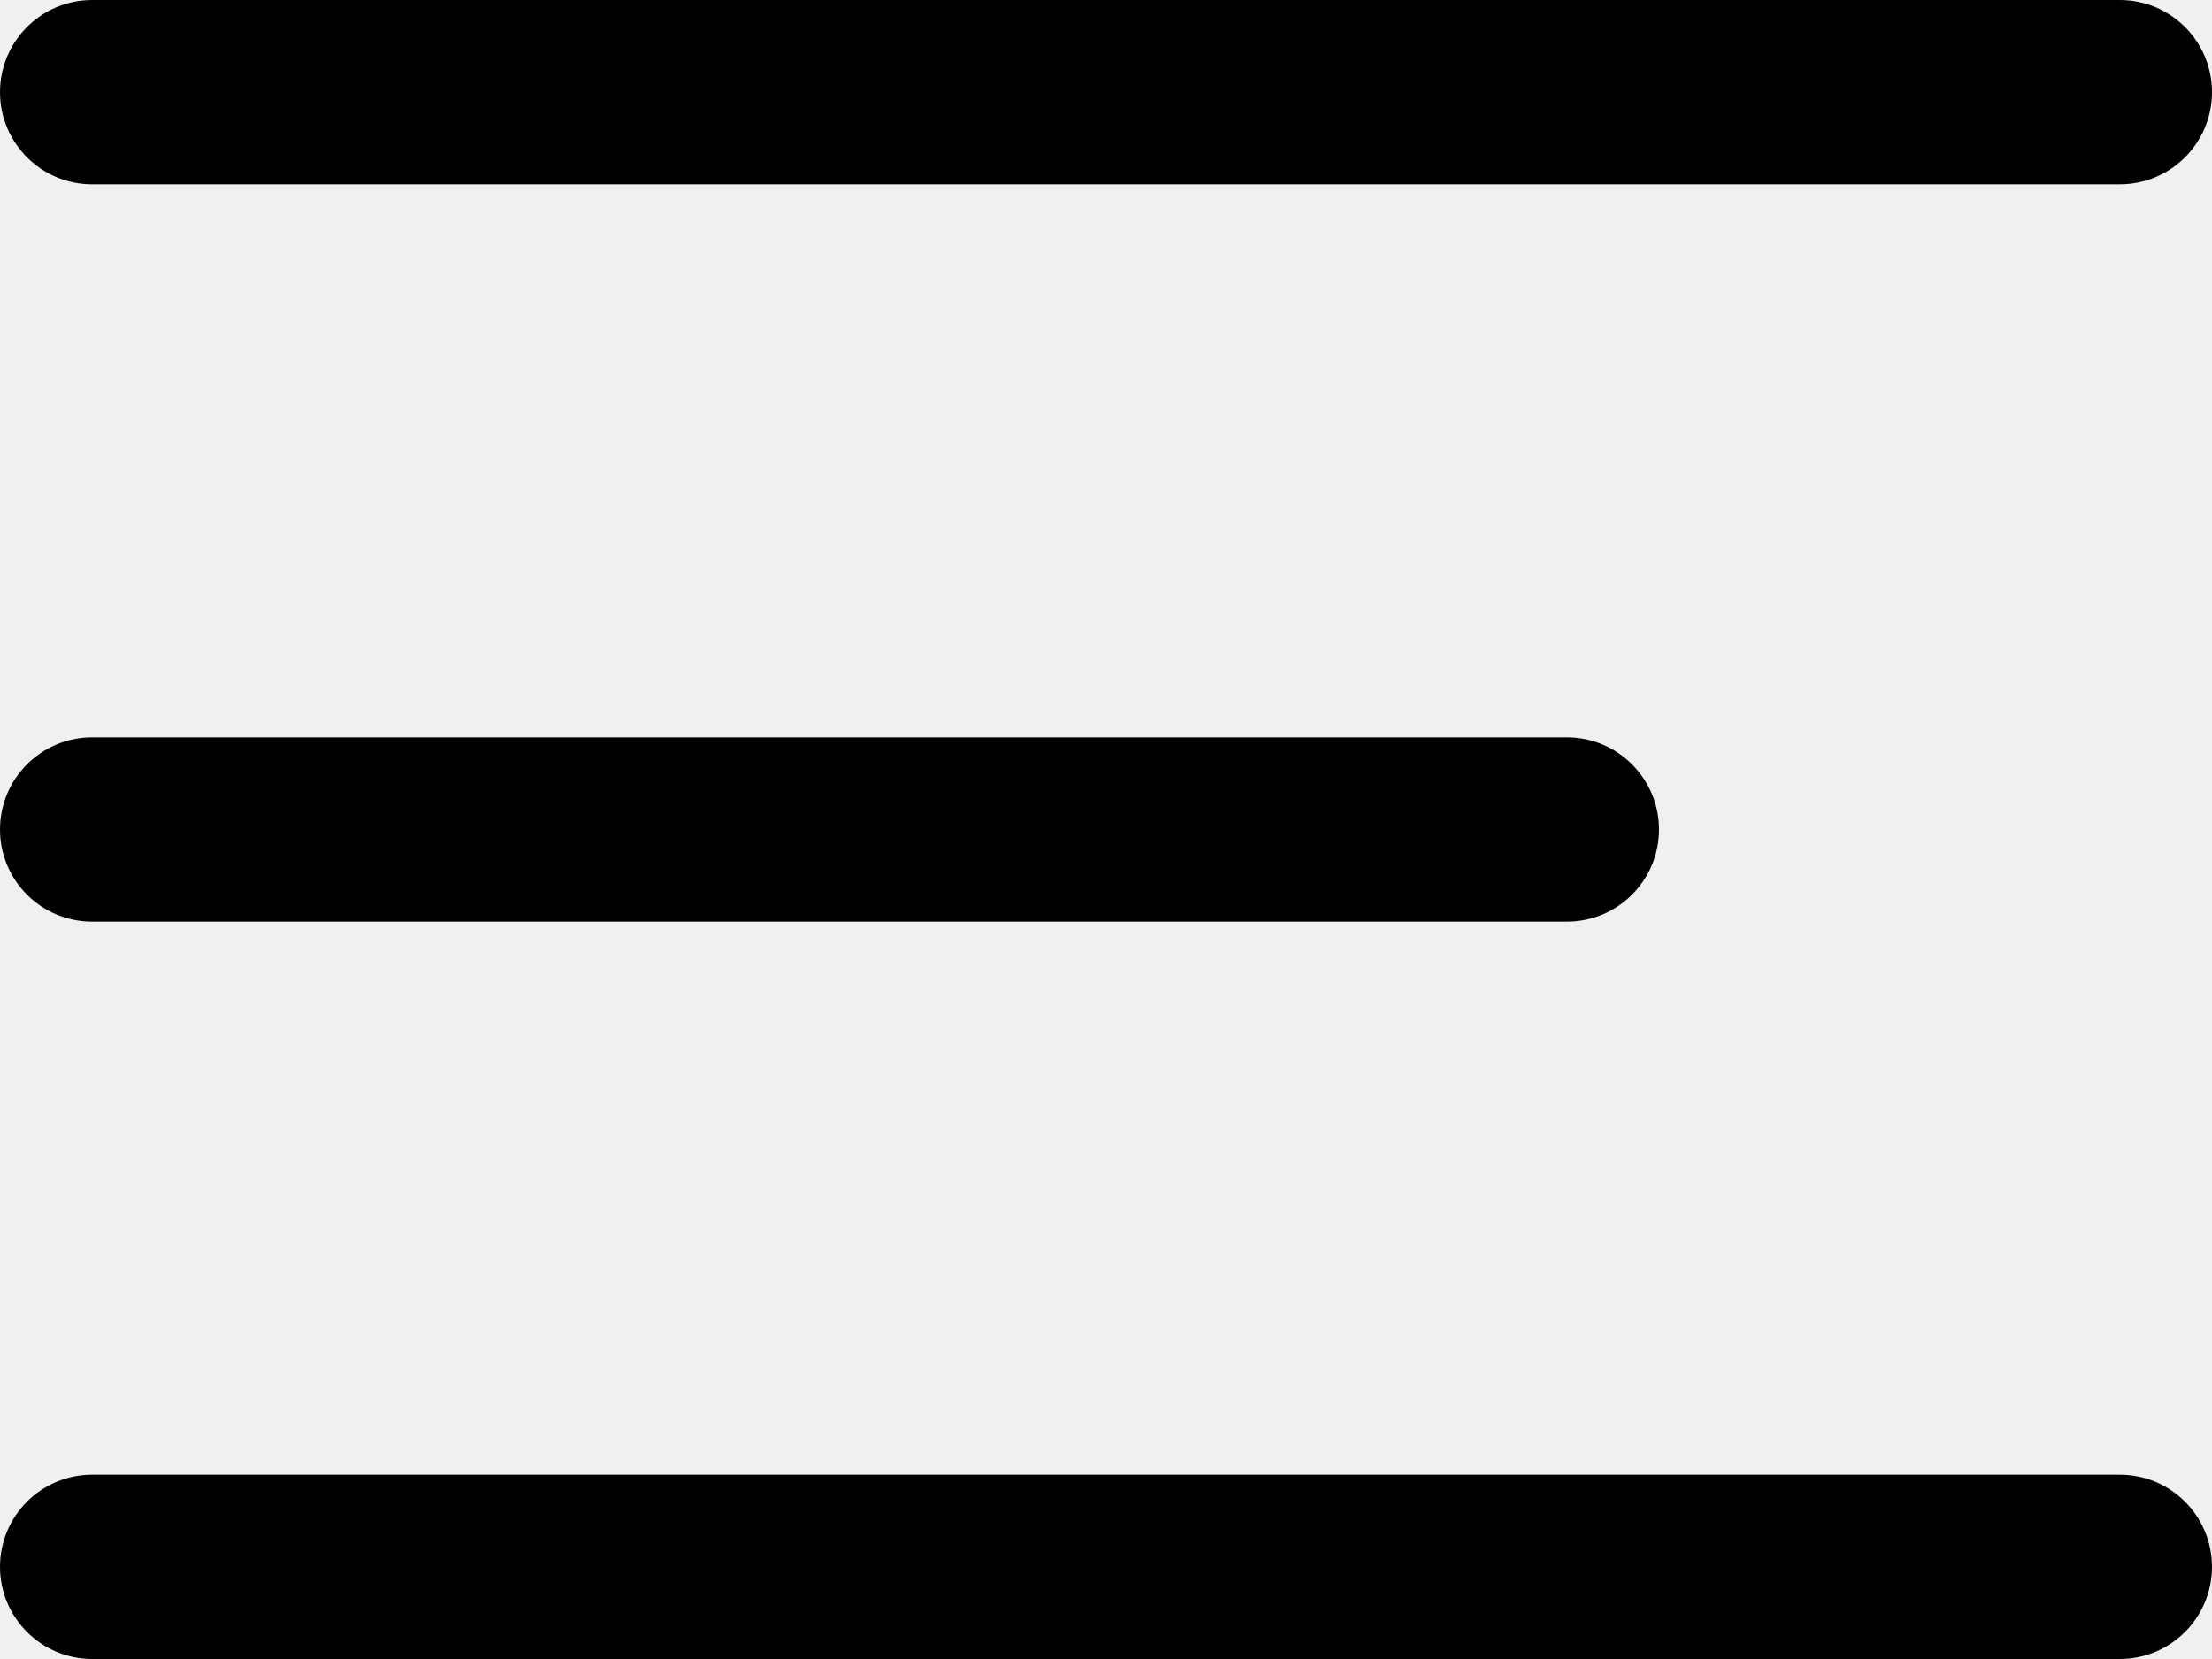
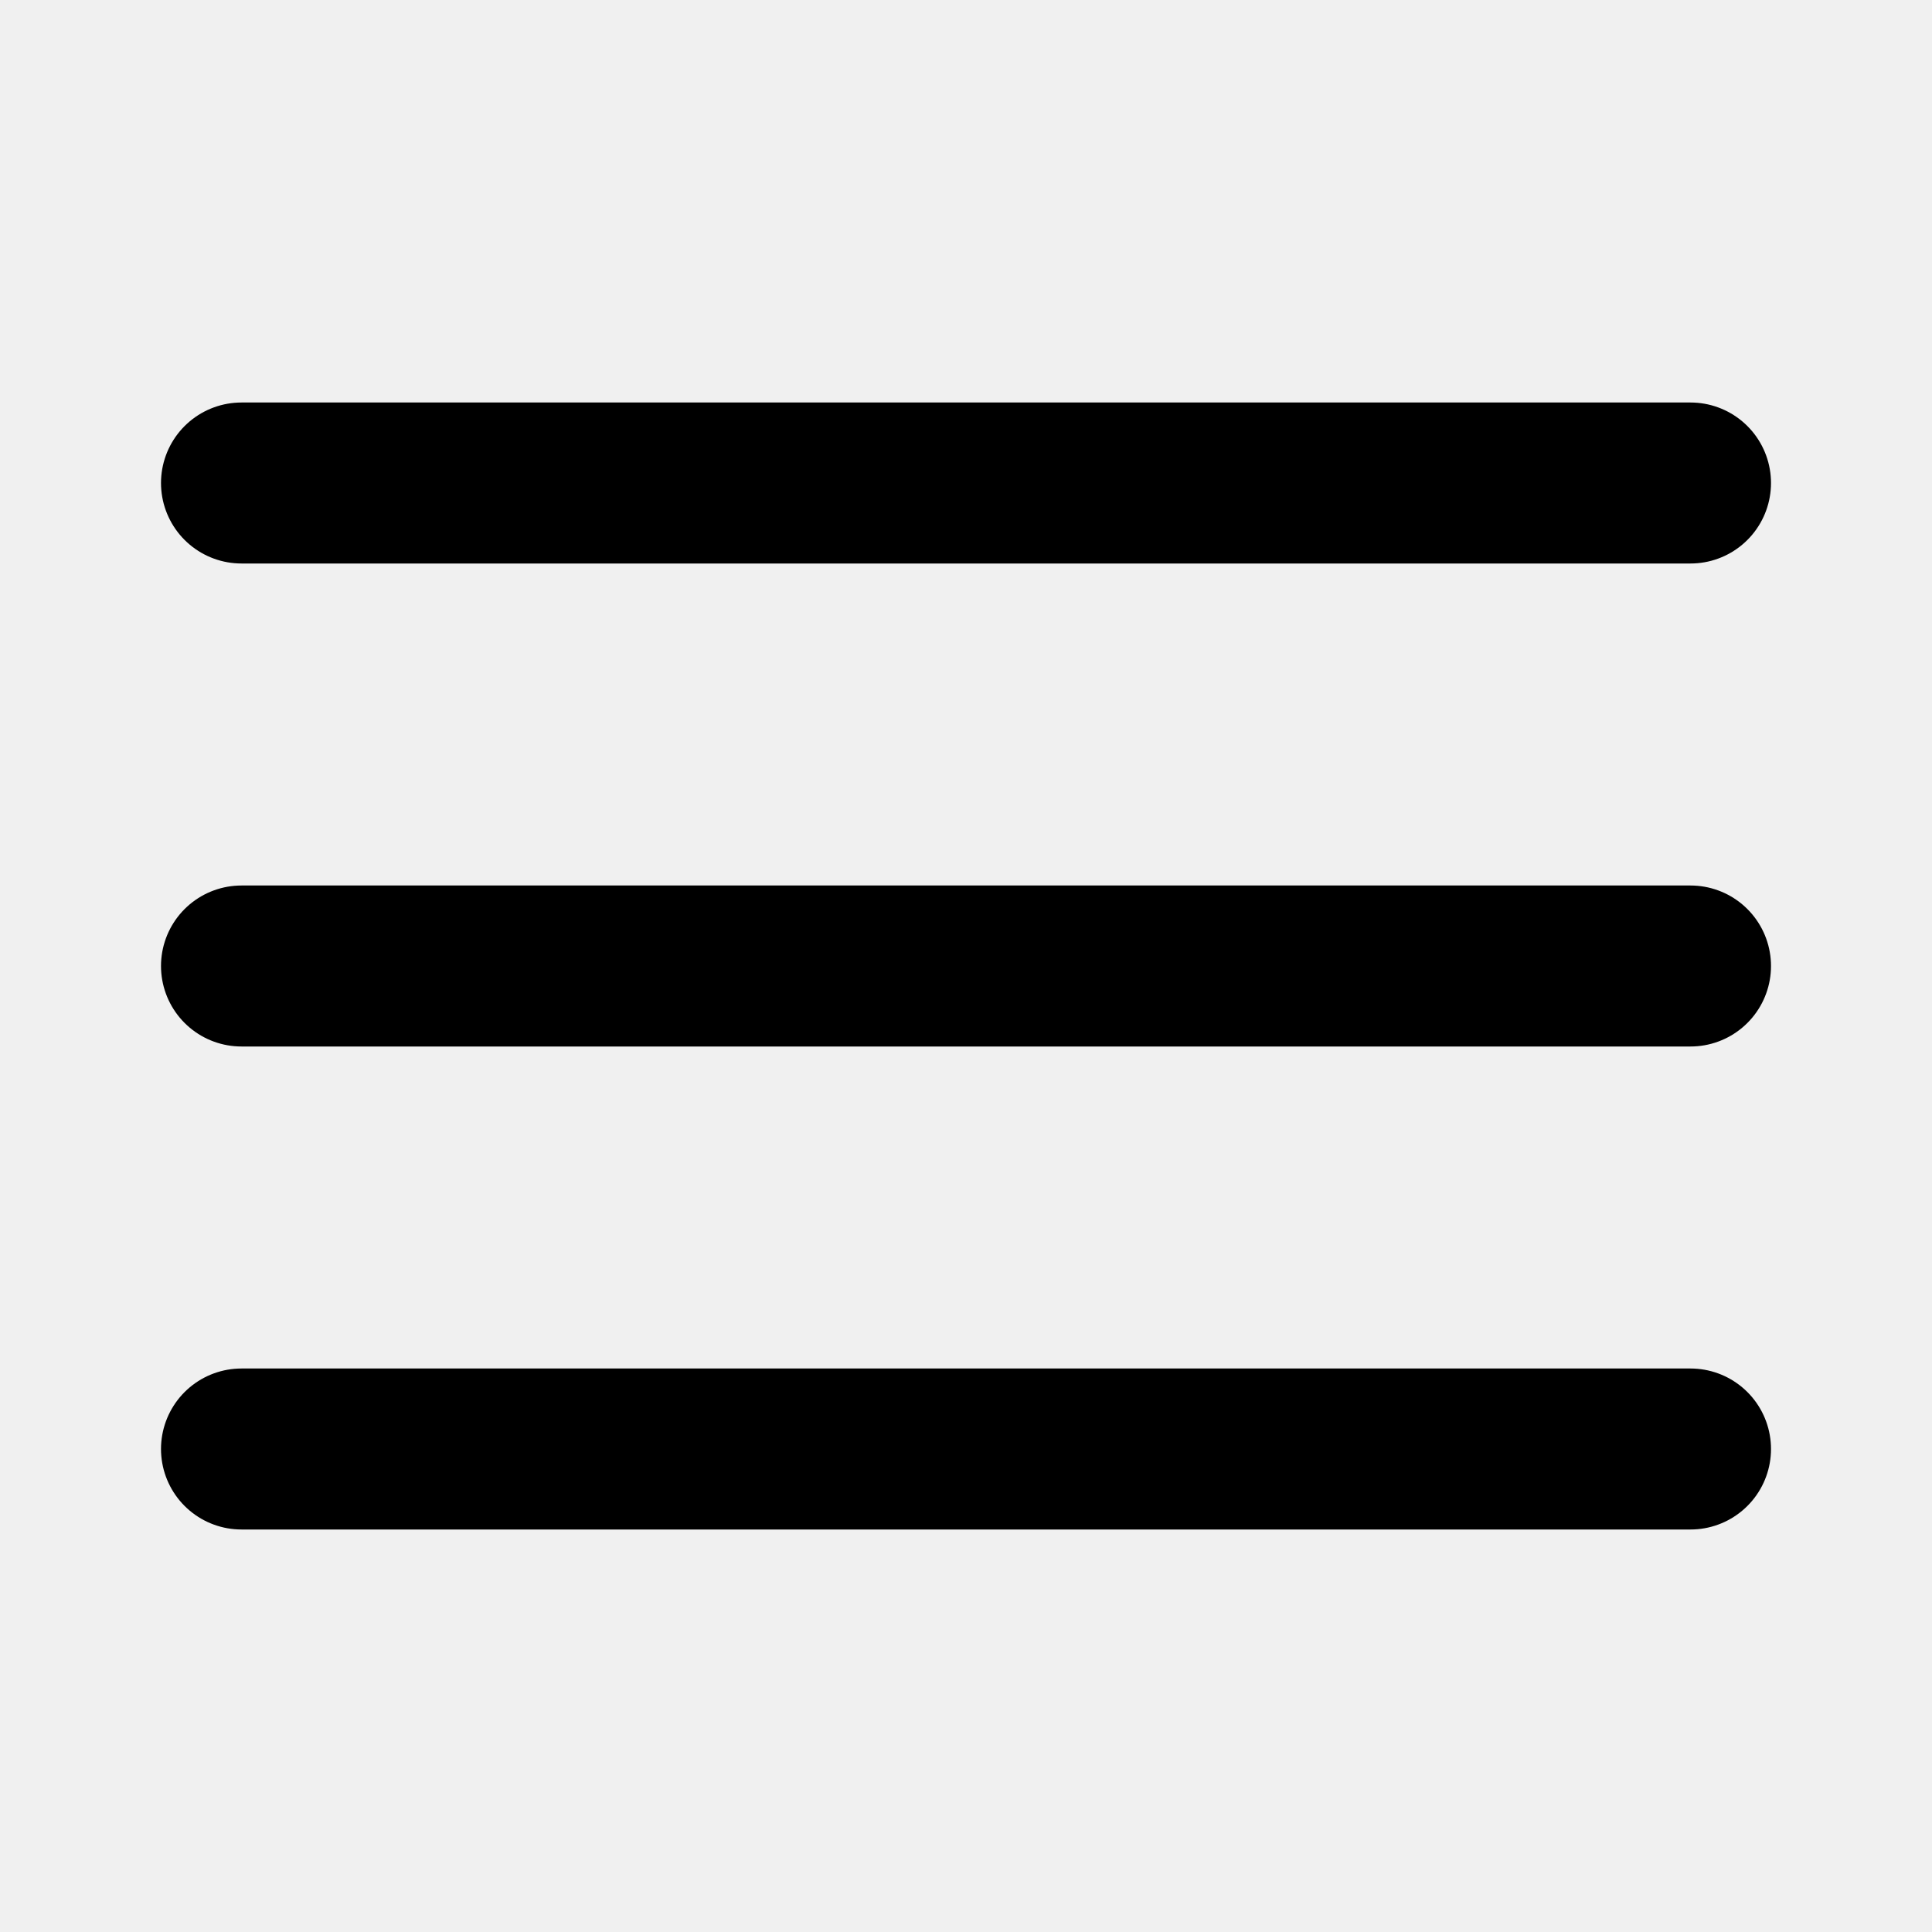
- <svg xmlns="http://www.w3.org/2000/svg" width="24" height="18" viewBox="0 0 24 18" fill="none">
-   <g clip-path="url(#clip0_174_1490)">
-     <rect width="24" height="2" rx="1" fill="black" />
-     <rect y="8" width="18" height="2" rx="1" fill="black" />
-     <rect y="16" width="24" height="2" rx="1" fill="black" />
-   </g>
-   <defs>
-     <clipPath id="clip0_174_1490">
-       <rect width="24" height="18" fill="white" />
-     </clipPath>
-   </defs>
+ <svg xmlns="http://www.w3.org/2000/svg" width="24" height="24" viewBox="0 0 24 24" fill="none">
+   <path d="M3 12H21M3 18H21M3 6H21" stroke="black" stroke-width="2" stroke-linecap="round" stroke-linejoin="round" />
</svg>
